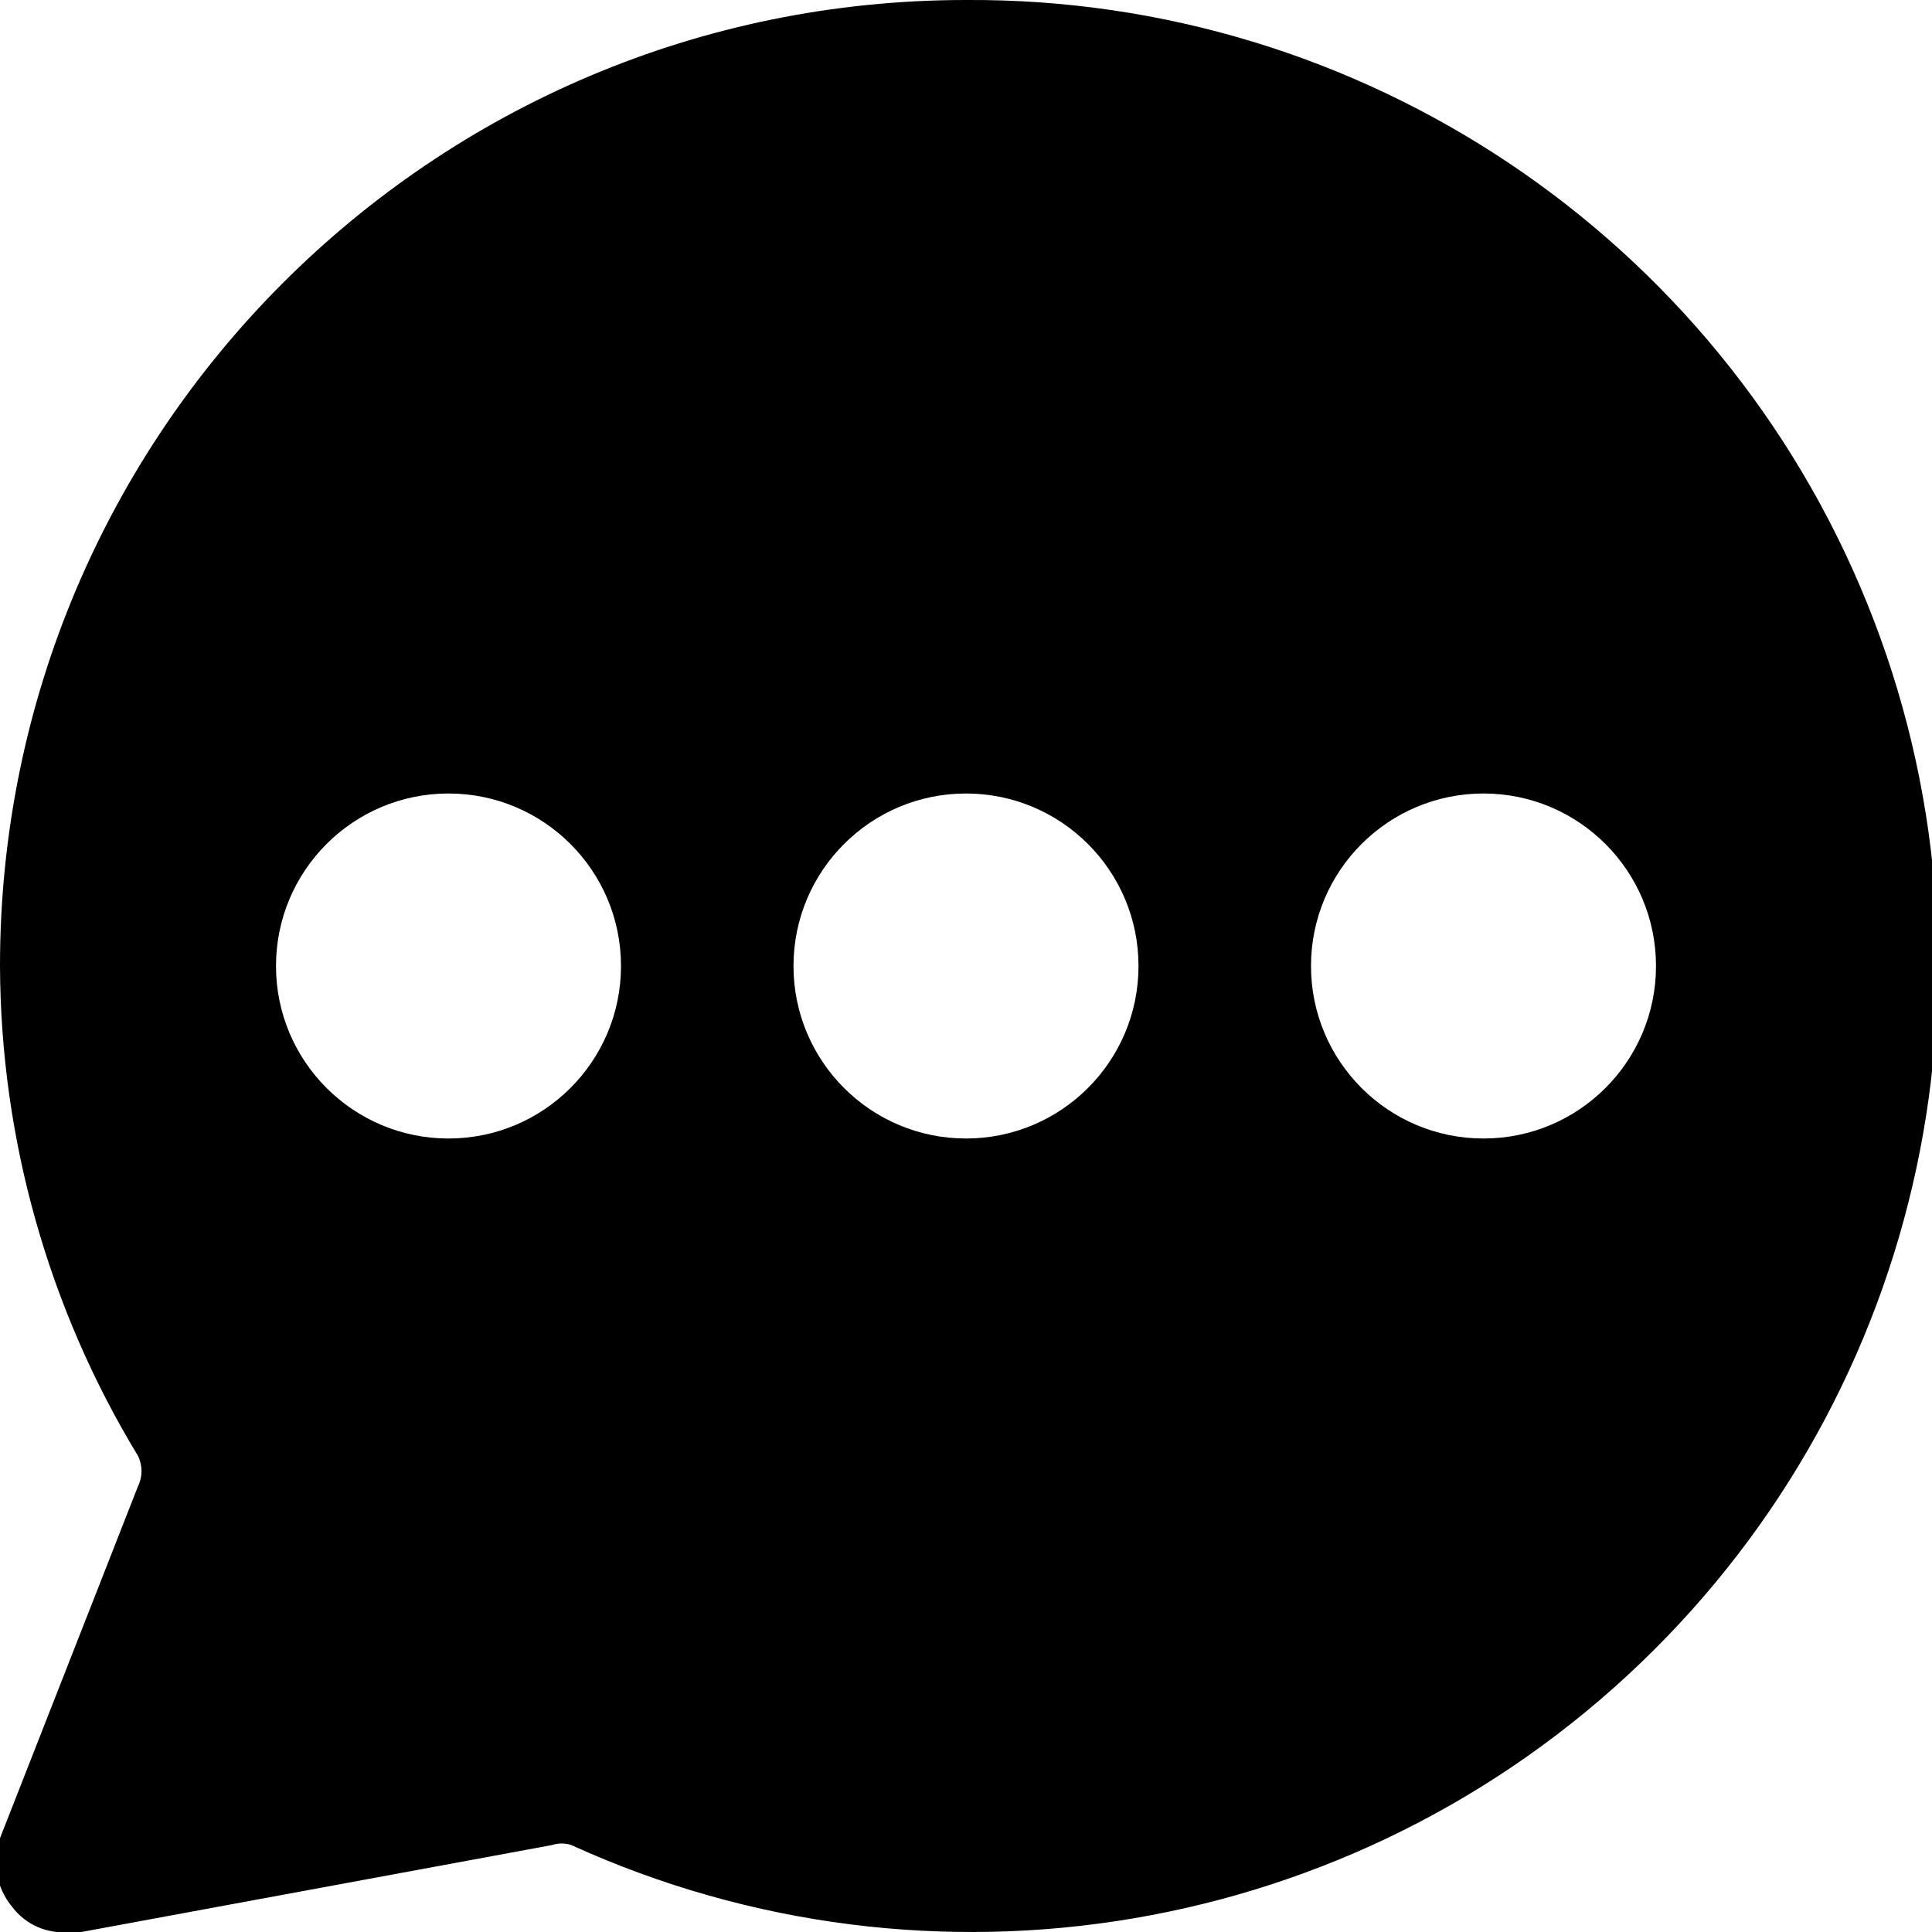
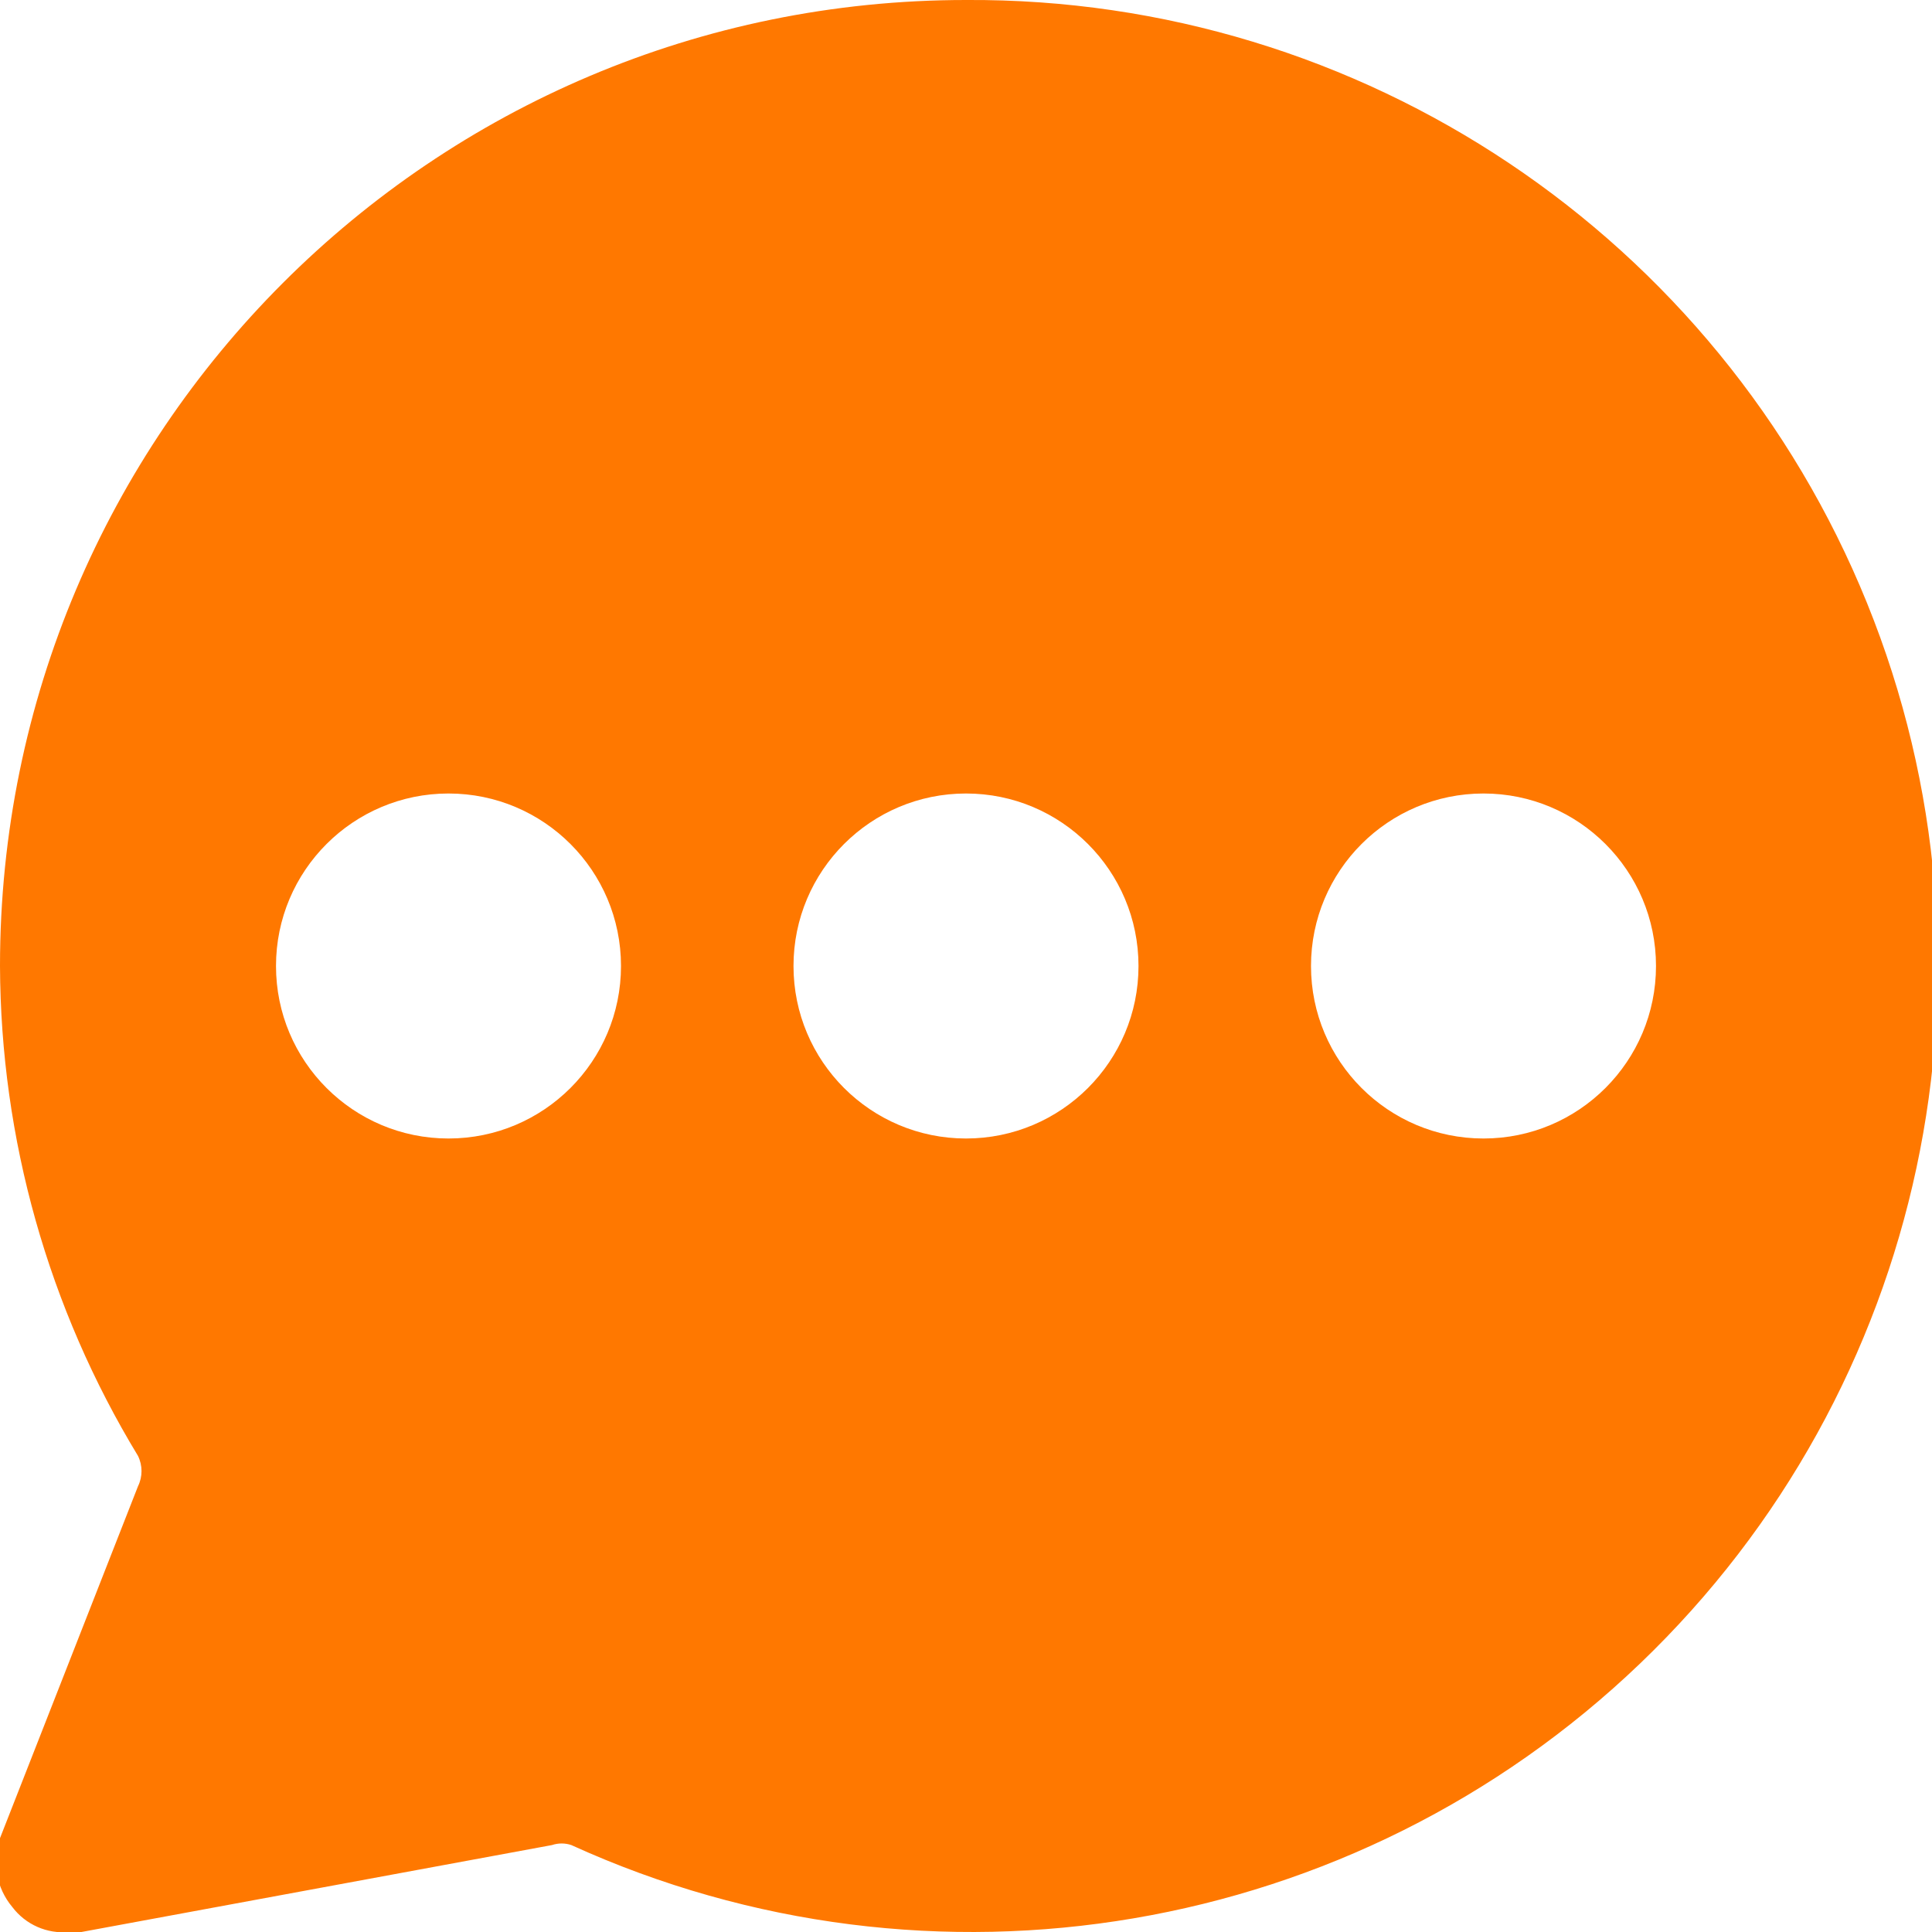
<svg xmlns="http://www.w3.org/2000/svg" viewBox="0 0 50 50">
  <g transform="matrix(3.571429,0,0,3.571429,0,0)">
-     <path d="M7,0A7,7,0,0,0,0,7a6.89,6.89,0,0,0,1,3.55.25.25,0,0,1,0,.22L0,13.32a.51.51,0,0,0,.09.5A.46.46,0,0,0,.5,14H.59L4,13.37a.22.22,0,0,1,.14,0A7,7,0,1,0,7,0ZM3.25,8.25A1.25,1.25,0,1,1,4.5,7,1.25,1.25,0,0,1,3.25,8.25ZM7,8.25A1.25,1.25,0,1,1,8.25,7,1.25,1.25,0,0,1,7,8.25Zm3.75,0A1.25,1.25,0,1,1,12,7,1.25,1.25,0,0,1,10.75,8.25Z" style="fill: #000000" />
+     <path d="M7,0A7,7,0,0,0,0,7a6.89,6.89,0,0,0,1,3.55.25.25,0,0,1,0,.22L0,13.32a.51.51,0,0,0,.09.5A.46.46,0,0,0,.5,14H.59L4,13.37a.22.22,0,0,1,.14,0A7,7,0,1,0,7,0ZM3.25,8.25A1.25,1.25,0,1,1,4.5,7,1.25,1.25,0,0,1,3.25,8.25ZM7,8.25A1.25,1.25,0,1,1,8.25,7,1.25,1.25,0,0,1,7,8.25Zm3.75,0A1.25,1.25,0,1,1,12,7,1.25,1.25,0,0,1,10.75,8.25Z" style="fill: #FF7800" />
  </g>
</svg>
